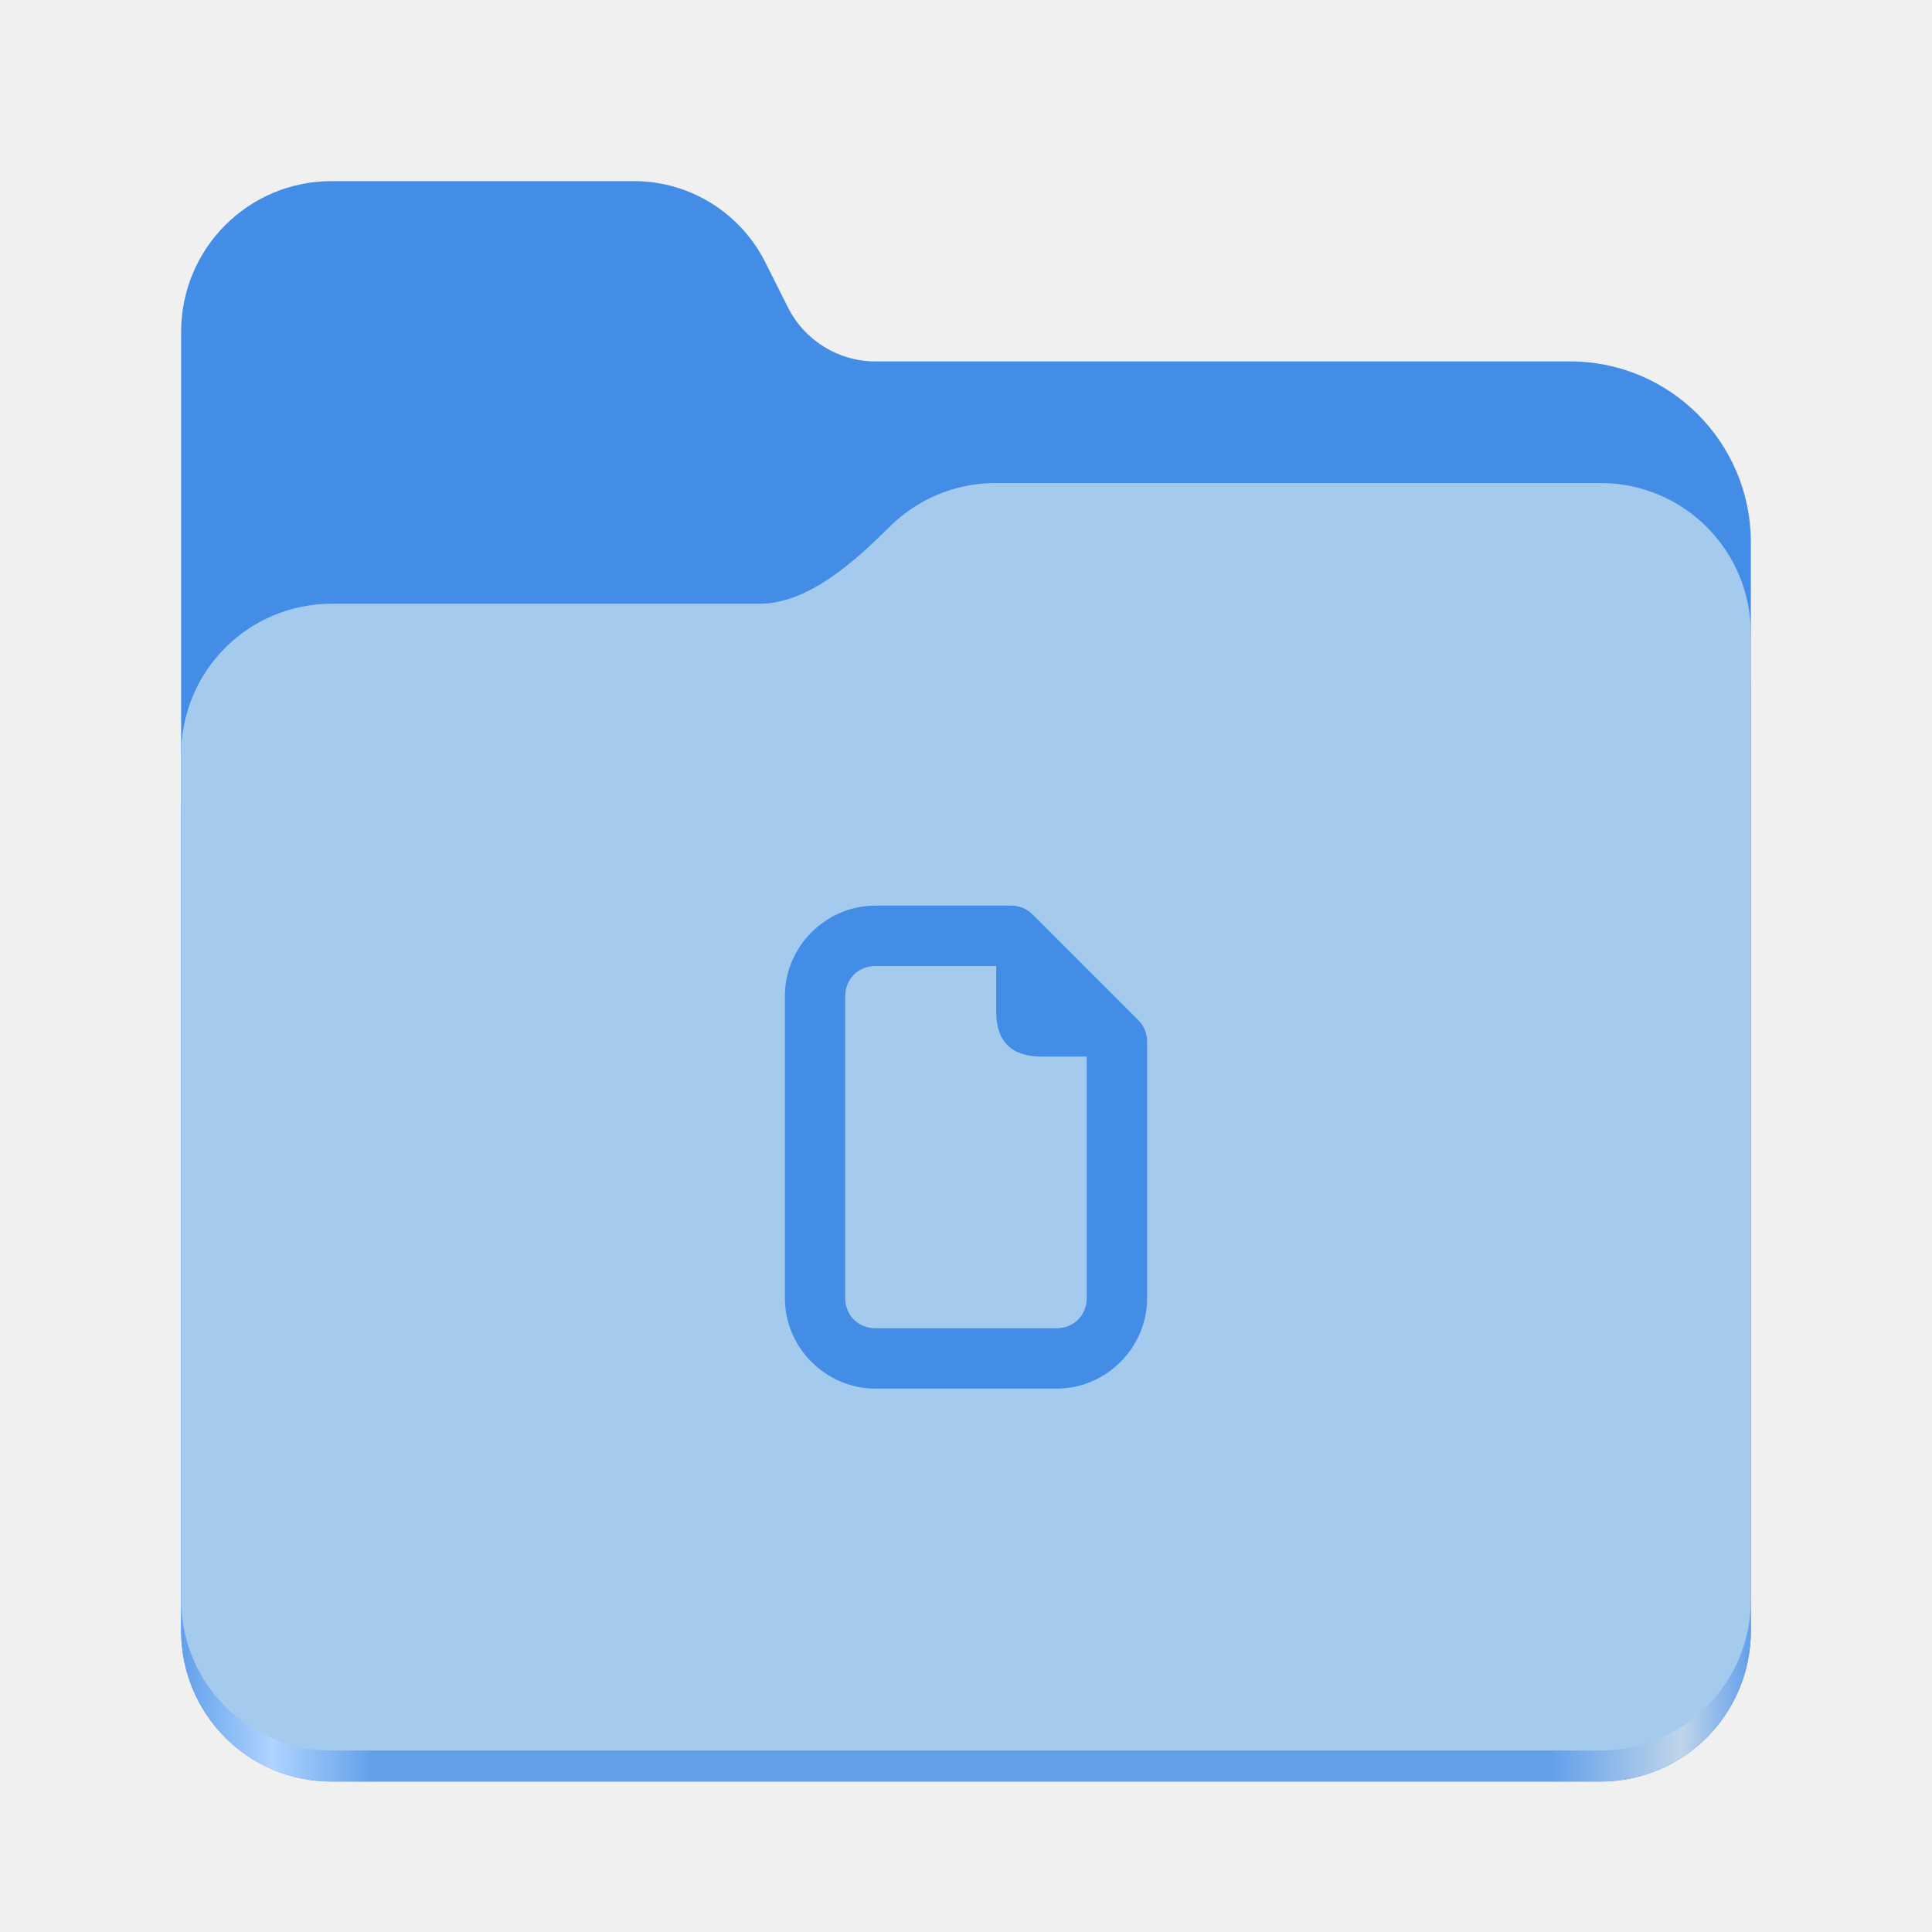
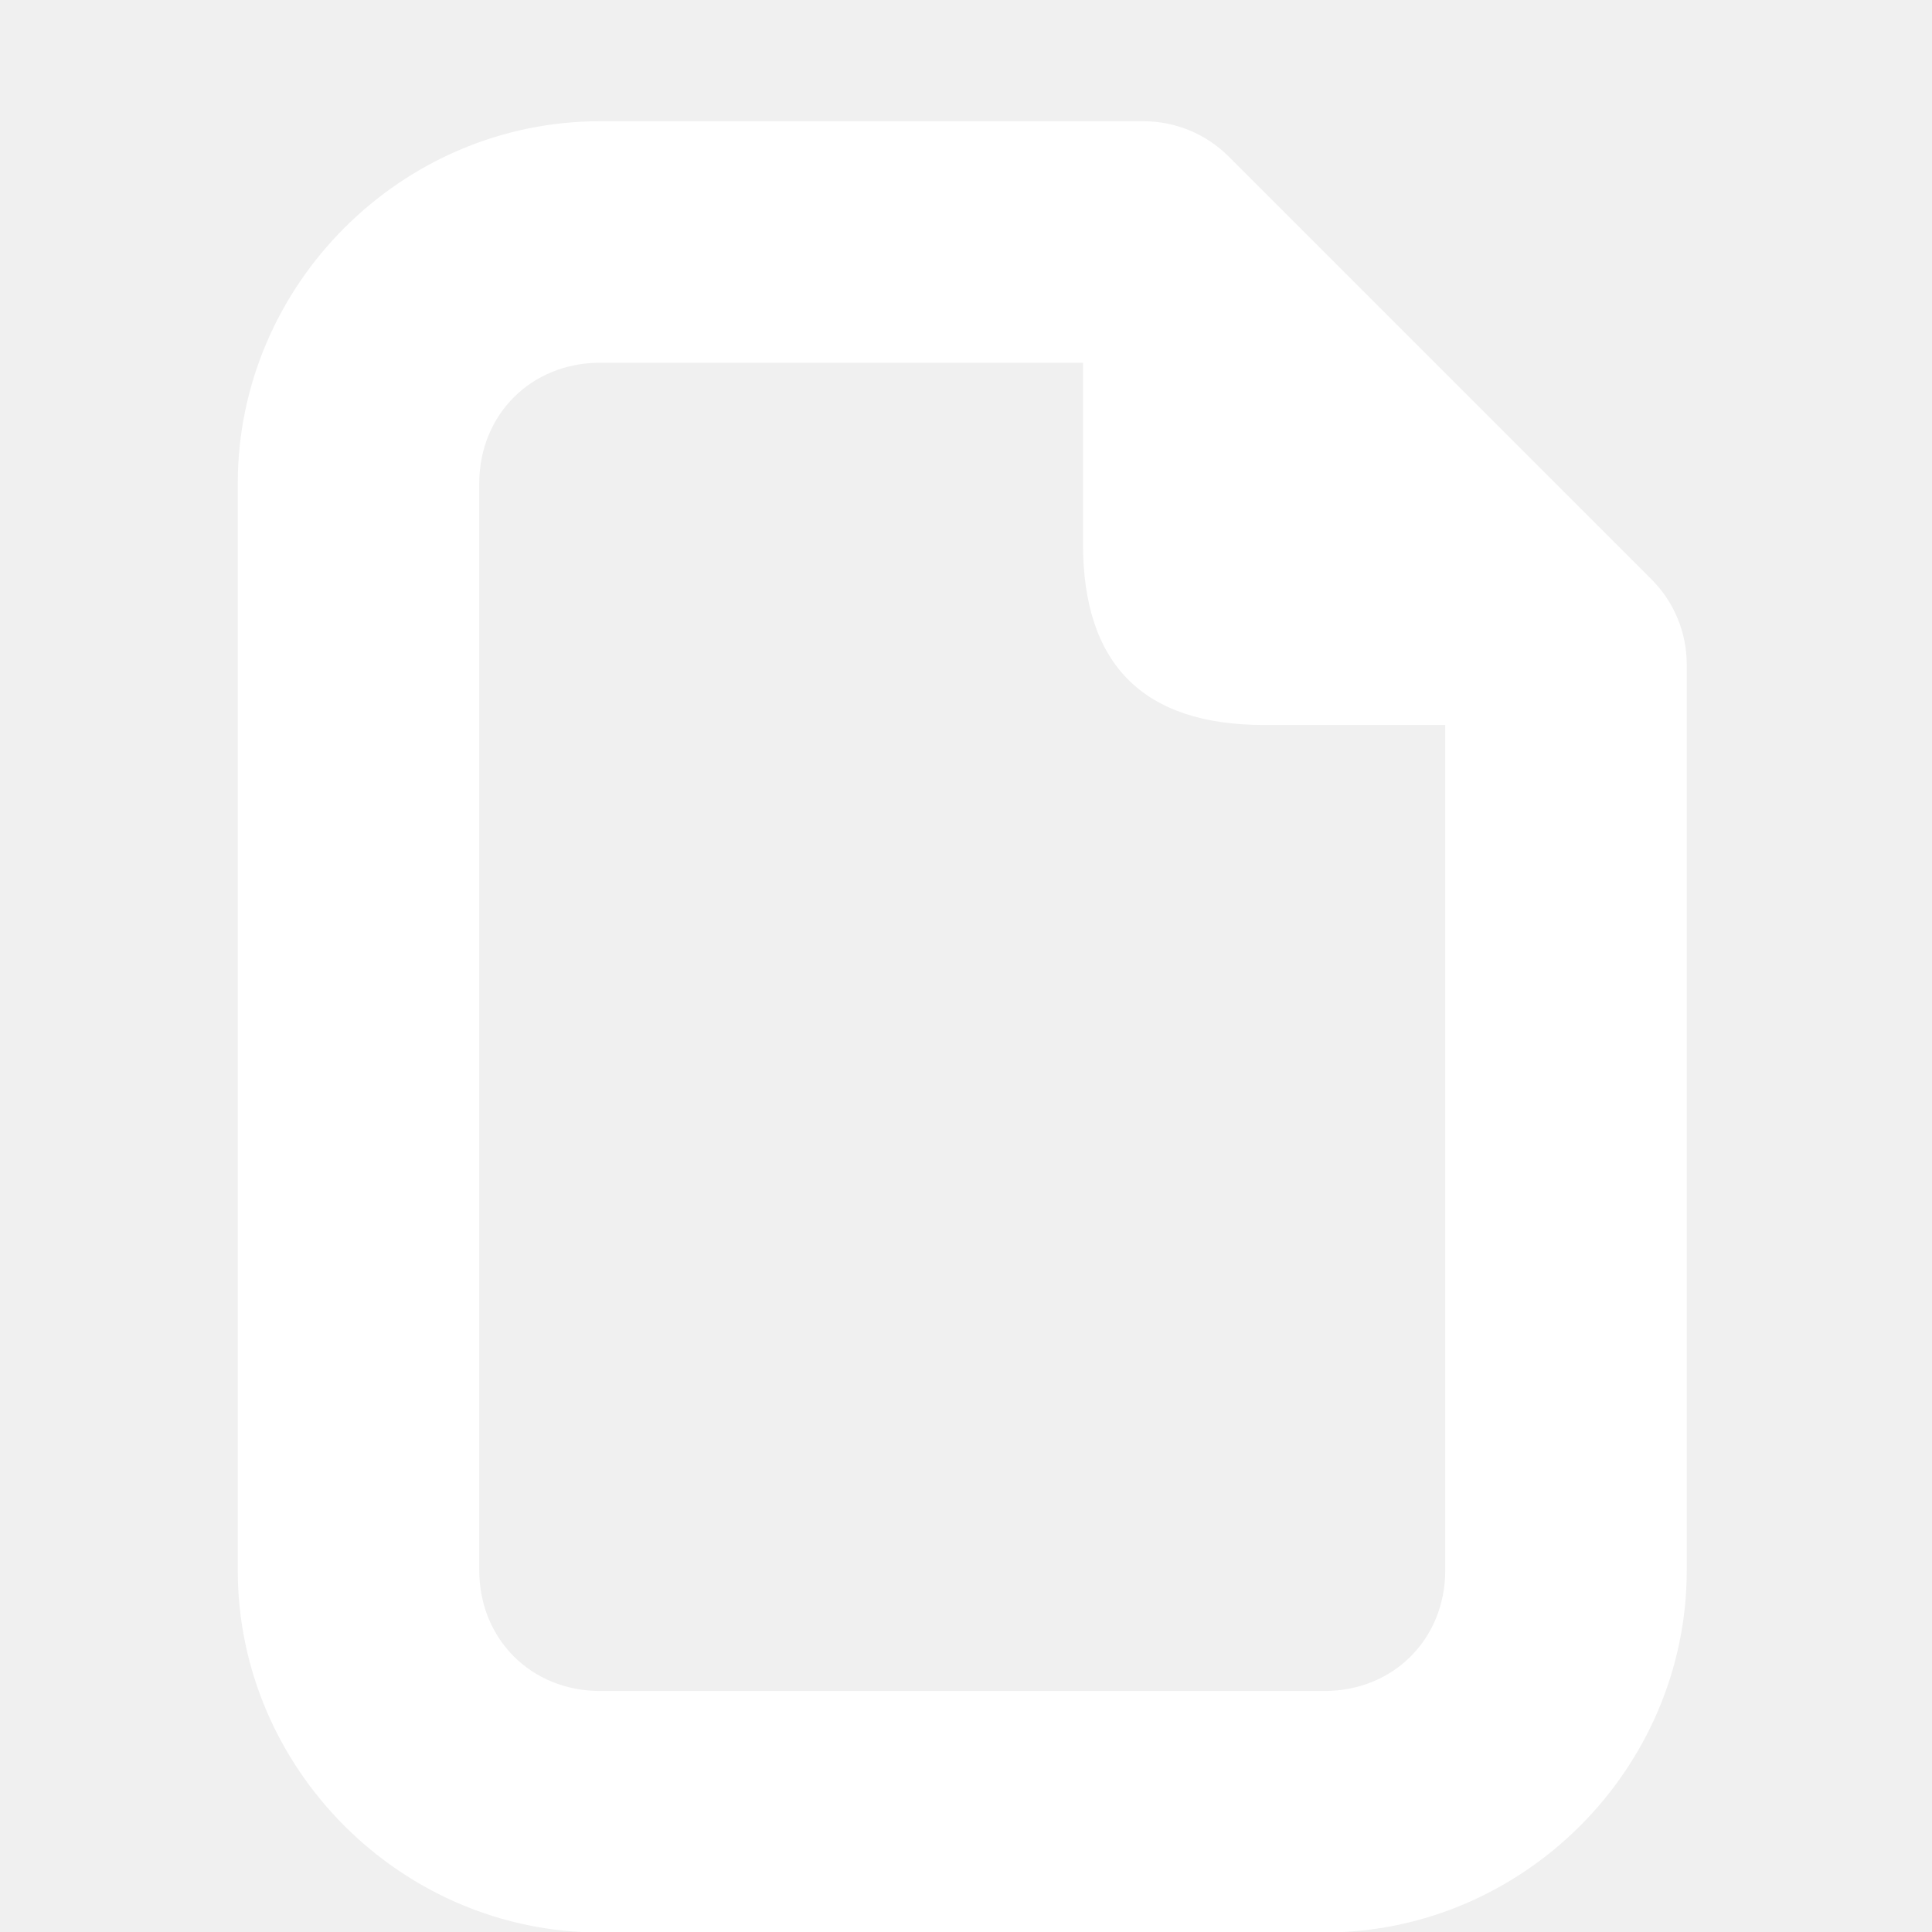
- <svg xmlns="http://www.w3.org/2000/svg" height="128px" viewBox="0 0 128 128" width="128px">
-   <linearGradient id="a" gradientTransform="matrix(0.45451 0 0 0.455522 -1210.292 616.1726)" gradientUnits="userSpaceOnUse" x1="2689.252" x2="2918.07" y1="-1106.803" y2="-1106.803">
-     <stop offset="0" stop-color="#62a0ea" />
-     <stop offset="0.058" stop-color="#afd4ff" />
-     <stop offset="0.122" stop-color="#62a0ea" />
-     <stop offset="0.873" stop-color="#62a0ea" />
-     <stop offset="0.956" stop-color="#c0d5ea" />
-     <stop offset="1" stop-color="#62a0ea" />
-   </linearGradient>
-   <path d="m 21.977 12 c -5.527 0 -9.977 4.461 -9.977 10 v 86.031 c 0 5.543 4.449 10 9.977 10 h 84.043 c 5.531 0 9.98 -4.457 9.98 -10 v -72.086 c 0 -6.629 -5.359 -12 -11.973 -12 h -46.027 c -2.453 0 -4.695 -1.387 -5.797 -3.582 l -1.504 -2.992 c -1.656 -3.293 -5.02 -5.371 -8.699 -5.371 z m 0 0" fill="#438de6" />
-   <path d="m 65.977 36 c -2.746 0 -5.227 1.102 -7.027 2.891 c -2.273 2.254 -5.383 5.109 -8.633 5.109 h -28.34 c -5.527 0 -9.977 4.461 -9.977 10 v 54.031 c 0 5.543 4.449 10 9.977 10 h 84.043 c 5.531 0 9.98 -4.457 9.98 -10 v -62.031 c 0 -5.539 -4.449 -10 -9.98 -10 z m 0 0" fill="url(#a)" />
-   <path d="m 65.977 32 c -2.746 0 -5.227 1.102 -7.027 2.891 c -2.273 2.254 -5.383 5.109 -8.633 5.109 h -28.34 c -5.527 0 -9.977 4.461 -9.977 10 v 55.977 c 0 5.539 4.449 10 9.977 10 h 84.043 c 5.531 0 9.98 -4.461 9.98 -10 v -63.977 c 0 -5.539 -4.449 -10 -9.98 -10 z m 0 0" fill="#a4caee" />
-   <path d="m 58 60 c -3.289 0 -6 2.711 -6 6 v 20 c 0 3.289 2.711 6 6 6 h 12 c 3.289 0 6 -2.711 6 -6 v -17 c 0 -0.531 -0.211 -1.039 -0.586 -1.414 l -7 -7 c -0.375 -0.375 -0.883 -0.586 -1.414 -0.586 z m 0 4 h 8 v 3 c 0 2 1 3 3 3 h 3 v 16 c 0 1.141 -0.859 2 -2 2 h -12 c -1.141 0 -2 -0.859 -2 -2 v -20 c 0 -1.141 0.859 -2 2 -2 z m 0 0" fill="#438de6" />
+ <svg xmlns="http://www.w3.org/2000/svg" height="16px" viewBox="0 0 16 16" width="16px">
+   <path d="m 4.969 1.004 c -1.645 0 -3 1.355 -3 3 v 9 c 0 1.645 1.355 3 3 3 h 6 c 1.645 0 3 -1.355 3 -3 v -7.5 c 0 -0.266 -0.105 -0.52 -0.293 -0.707 l -3.5 -3.5 c -0.188 -0.188 -0.441 -0.293 -0.707 -0.293 z m 0 2 h 4 v 1.5 c 0 1 0.5 1.5 1.5 1.5 h 1.5 v 7 c 0 0.57 -0.43 1 -1 1 h -6 c -0.57 0 -1 -0.43 -1 -1 v -9 c 0 -0.57 0.43 -1 1 -1 z m 0 0" fill="#ffffff" />
</svg>
